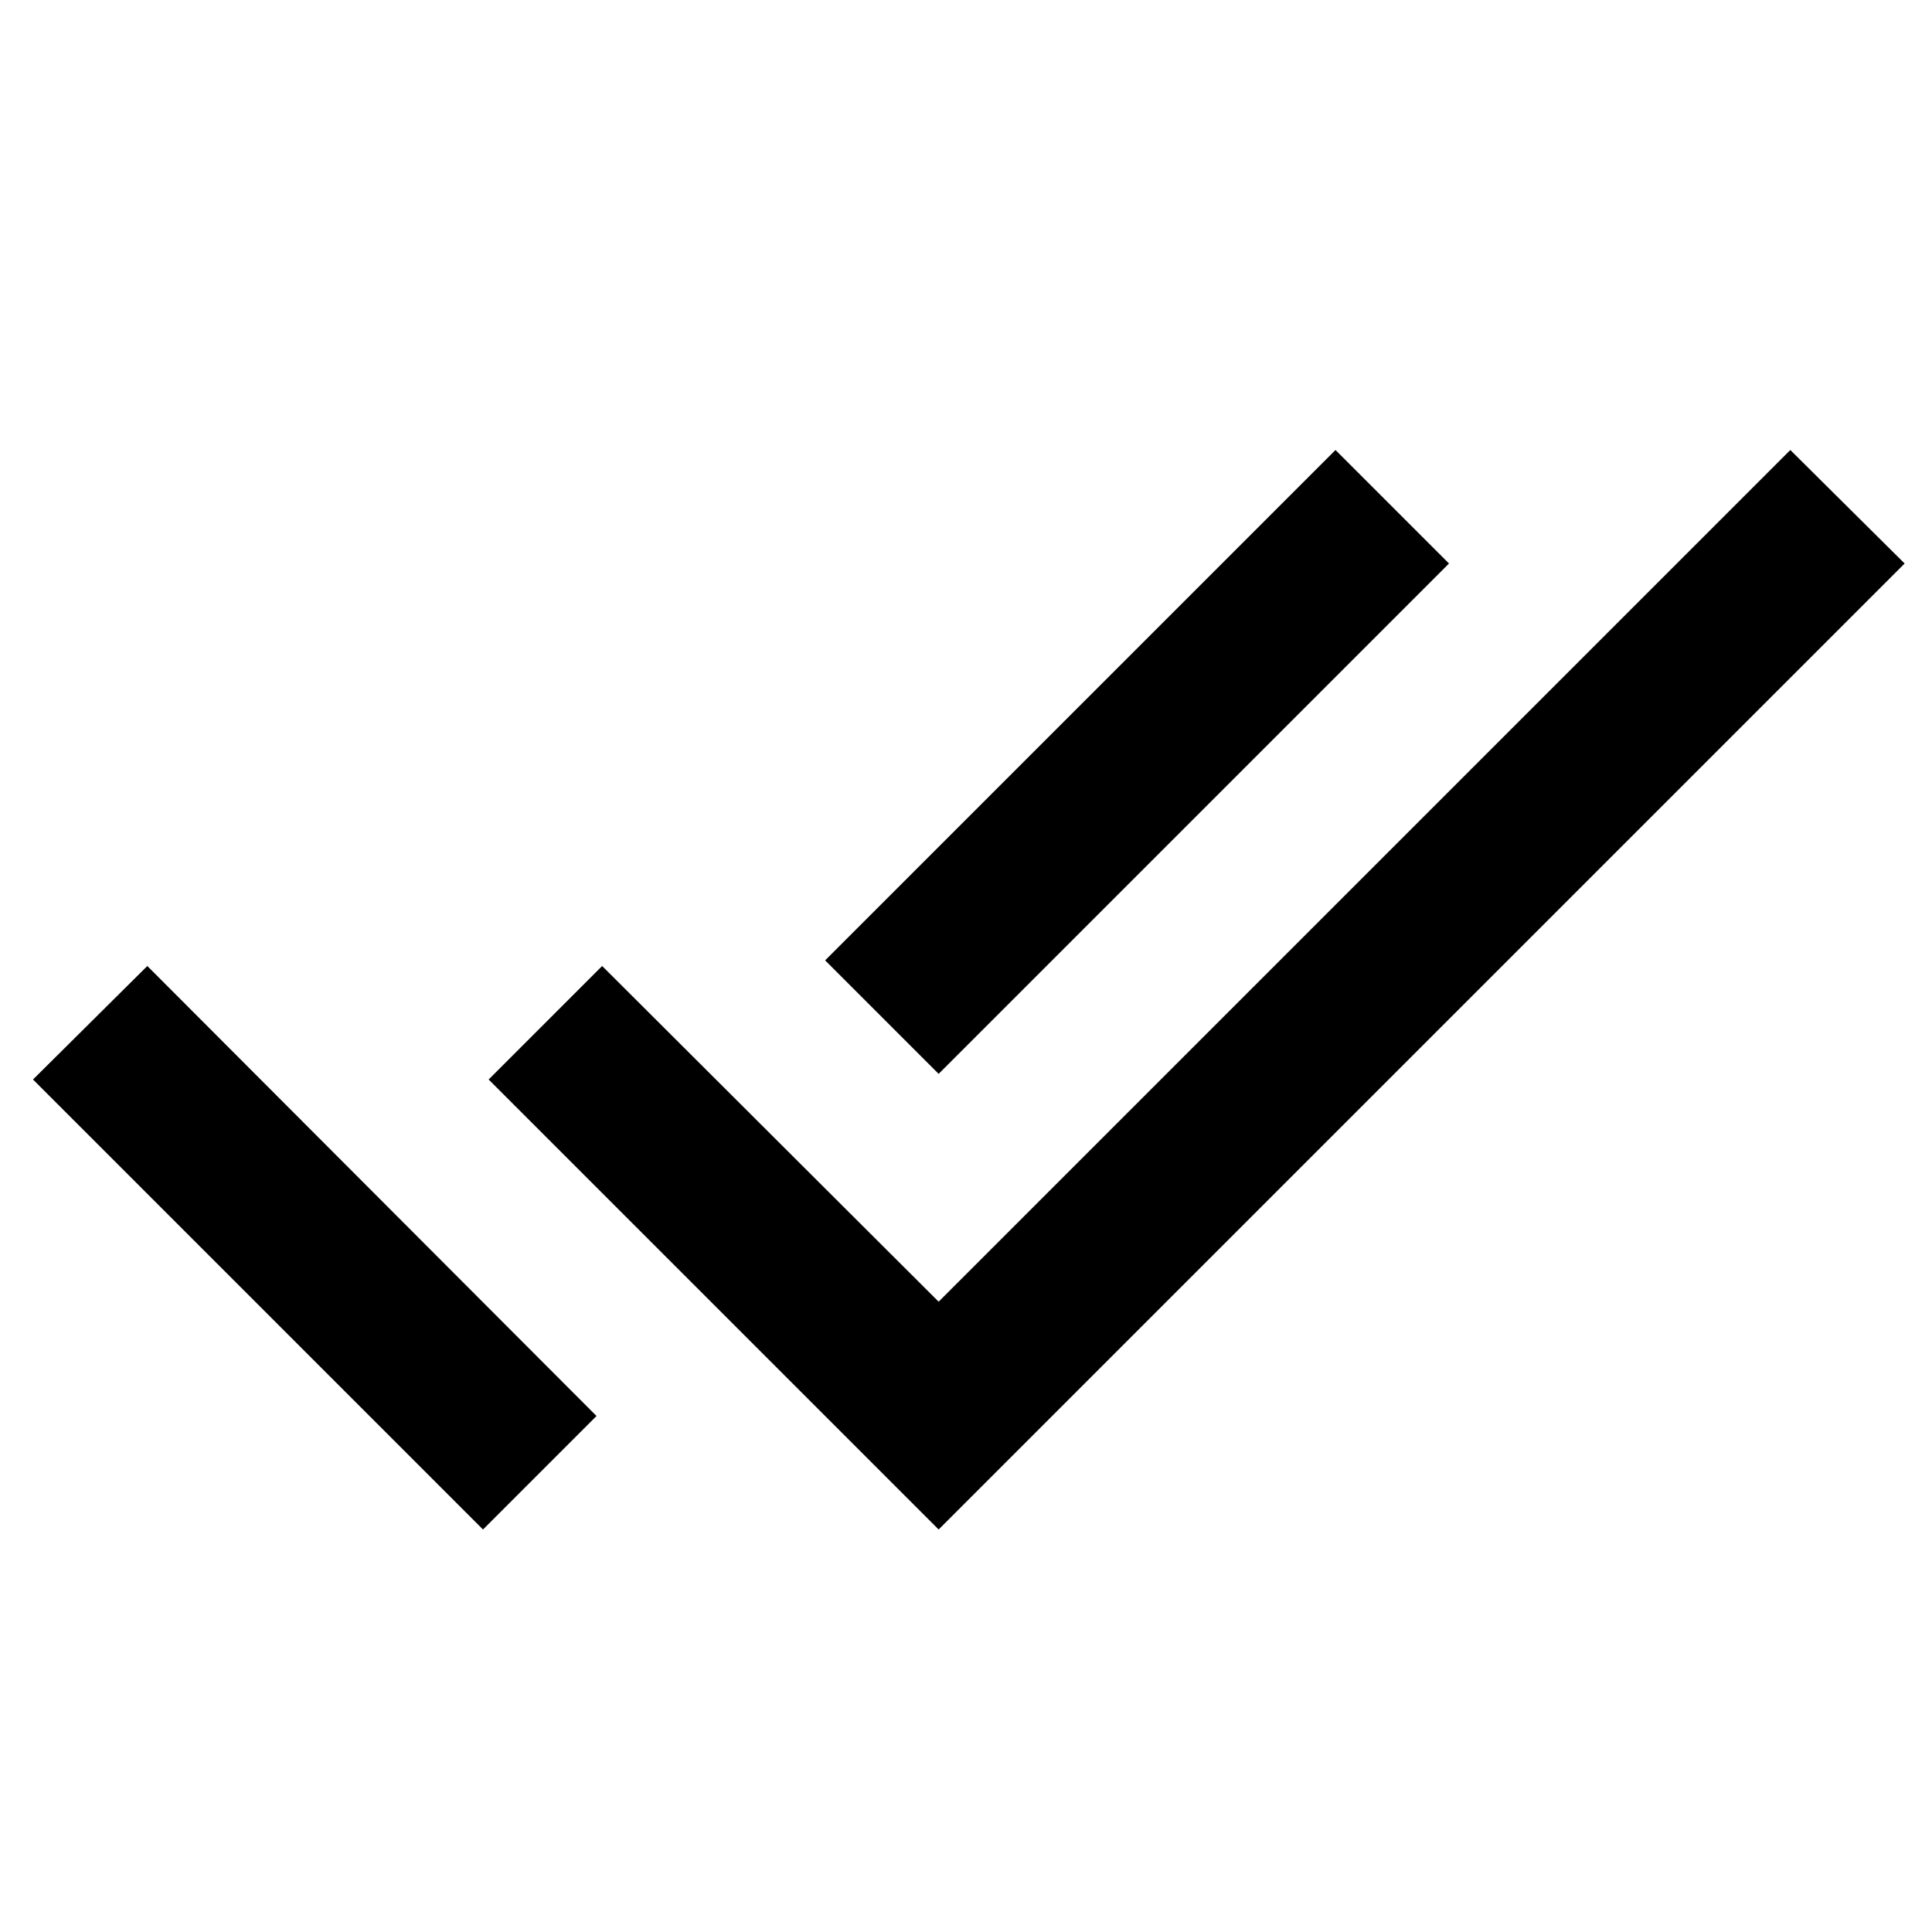
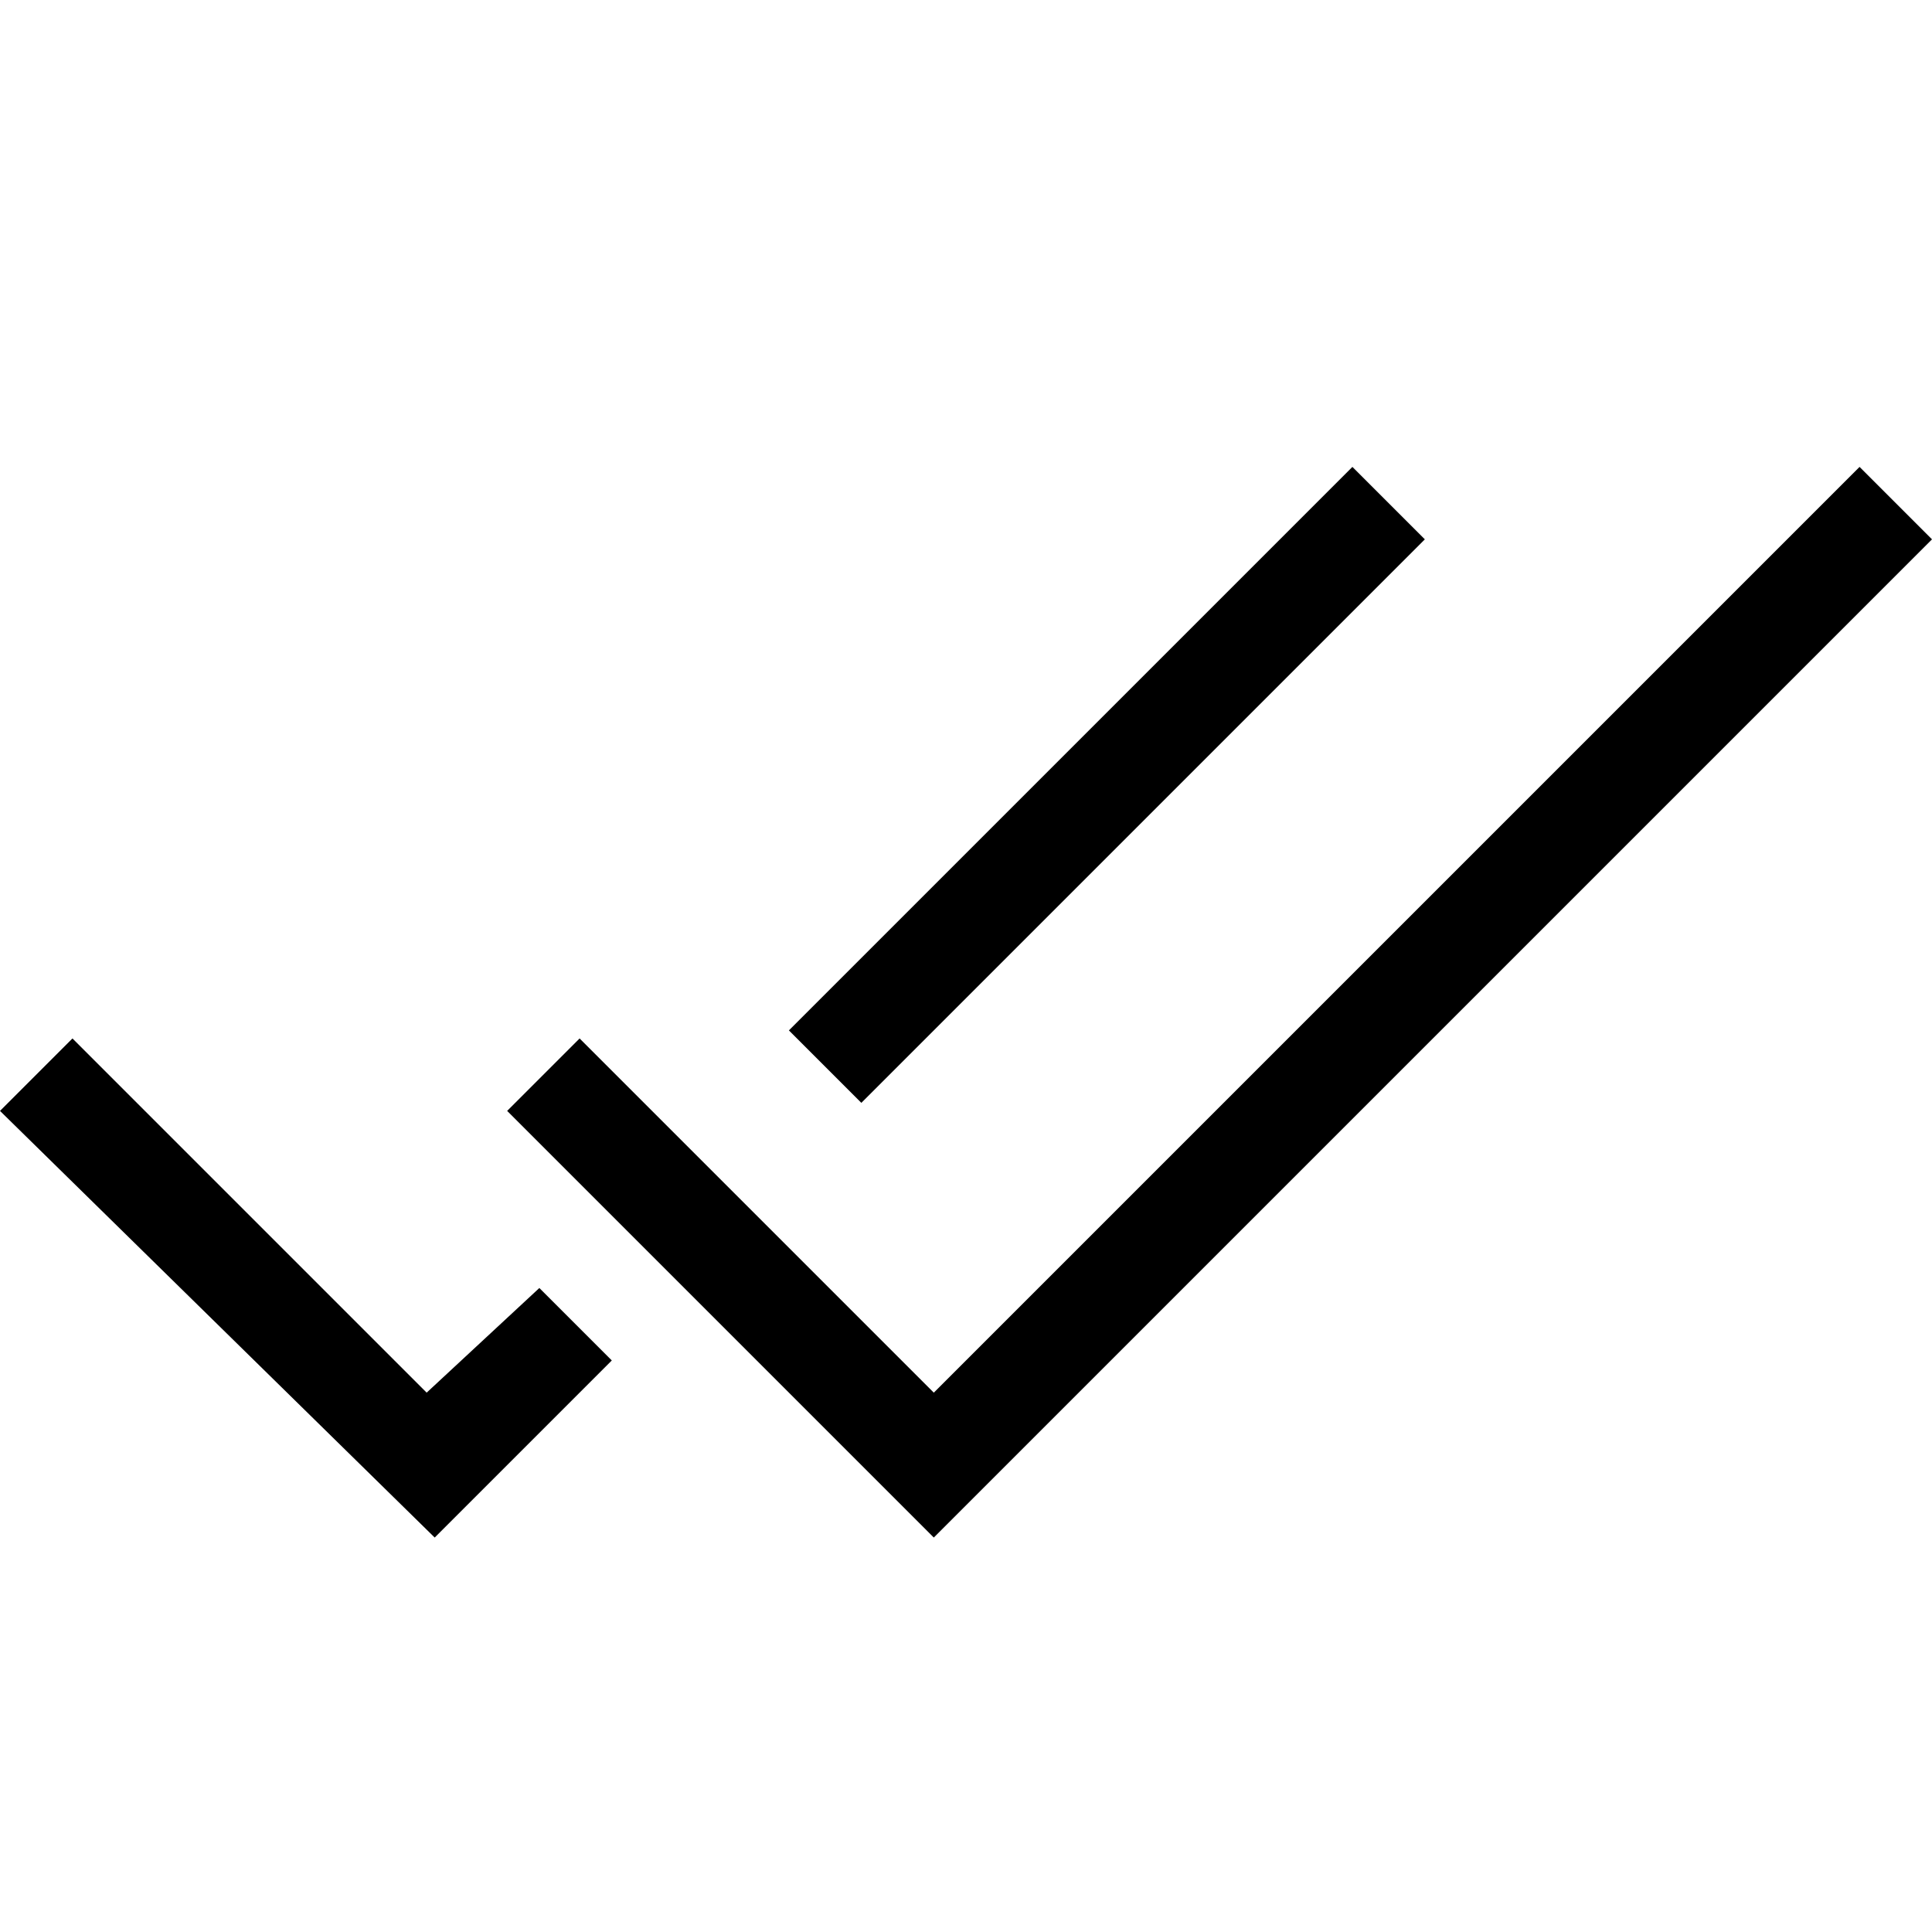
- <svg xmlns="http://www.w3.org/2000/svg" width="24" height="24" viewBox="0 0 24 24">
-   <path d="M18 7l-1.41-1.41-6.34 6.34 1.41 1.41L18 7zm4.24-1.41L11.66 16.17 7.48 12l-1.41 1.41L11.66 19l12-12-1.42-1.41zM.41 13.41L6 19l1.41-1.41L1.83 12 .41 13.41z" />
+ <svg xmlns="http://www.w3.org/2000/svg" version="1.1" id="Layer_1" x="0px" y="0px" viewBox="0 0 24 24" style="enable-background:new 0 0 24 24;" xml:space="preserve">
+   <path d="M6.7,16l0.9,0.9l-2.2,2.2L0,13.8l0.9-0.9l4.4,4.4L6.7,16z M23.1,5.8L11.6,17.3l-4.4-4.4l-0.9,0.9l5.3,5.3L24,6.7L23.1,5.8z   M17.7,6.7l-0.9-0.9l-7,7l0.9,0.9L17.7,6.7z" />
</svg>
